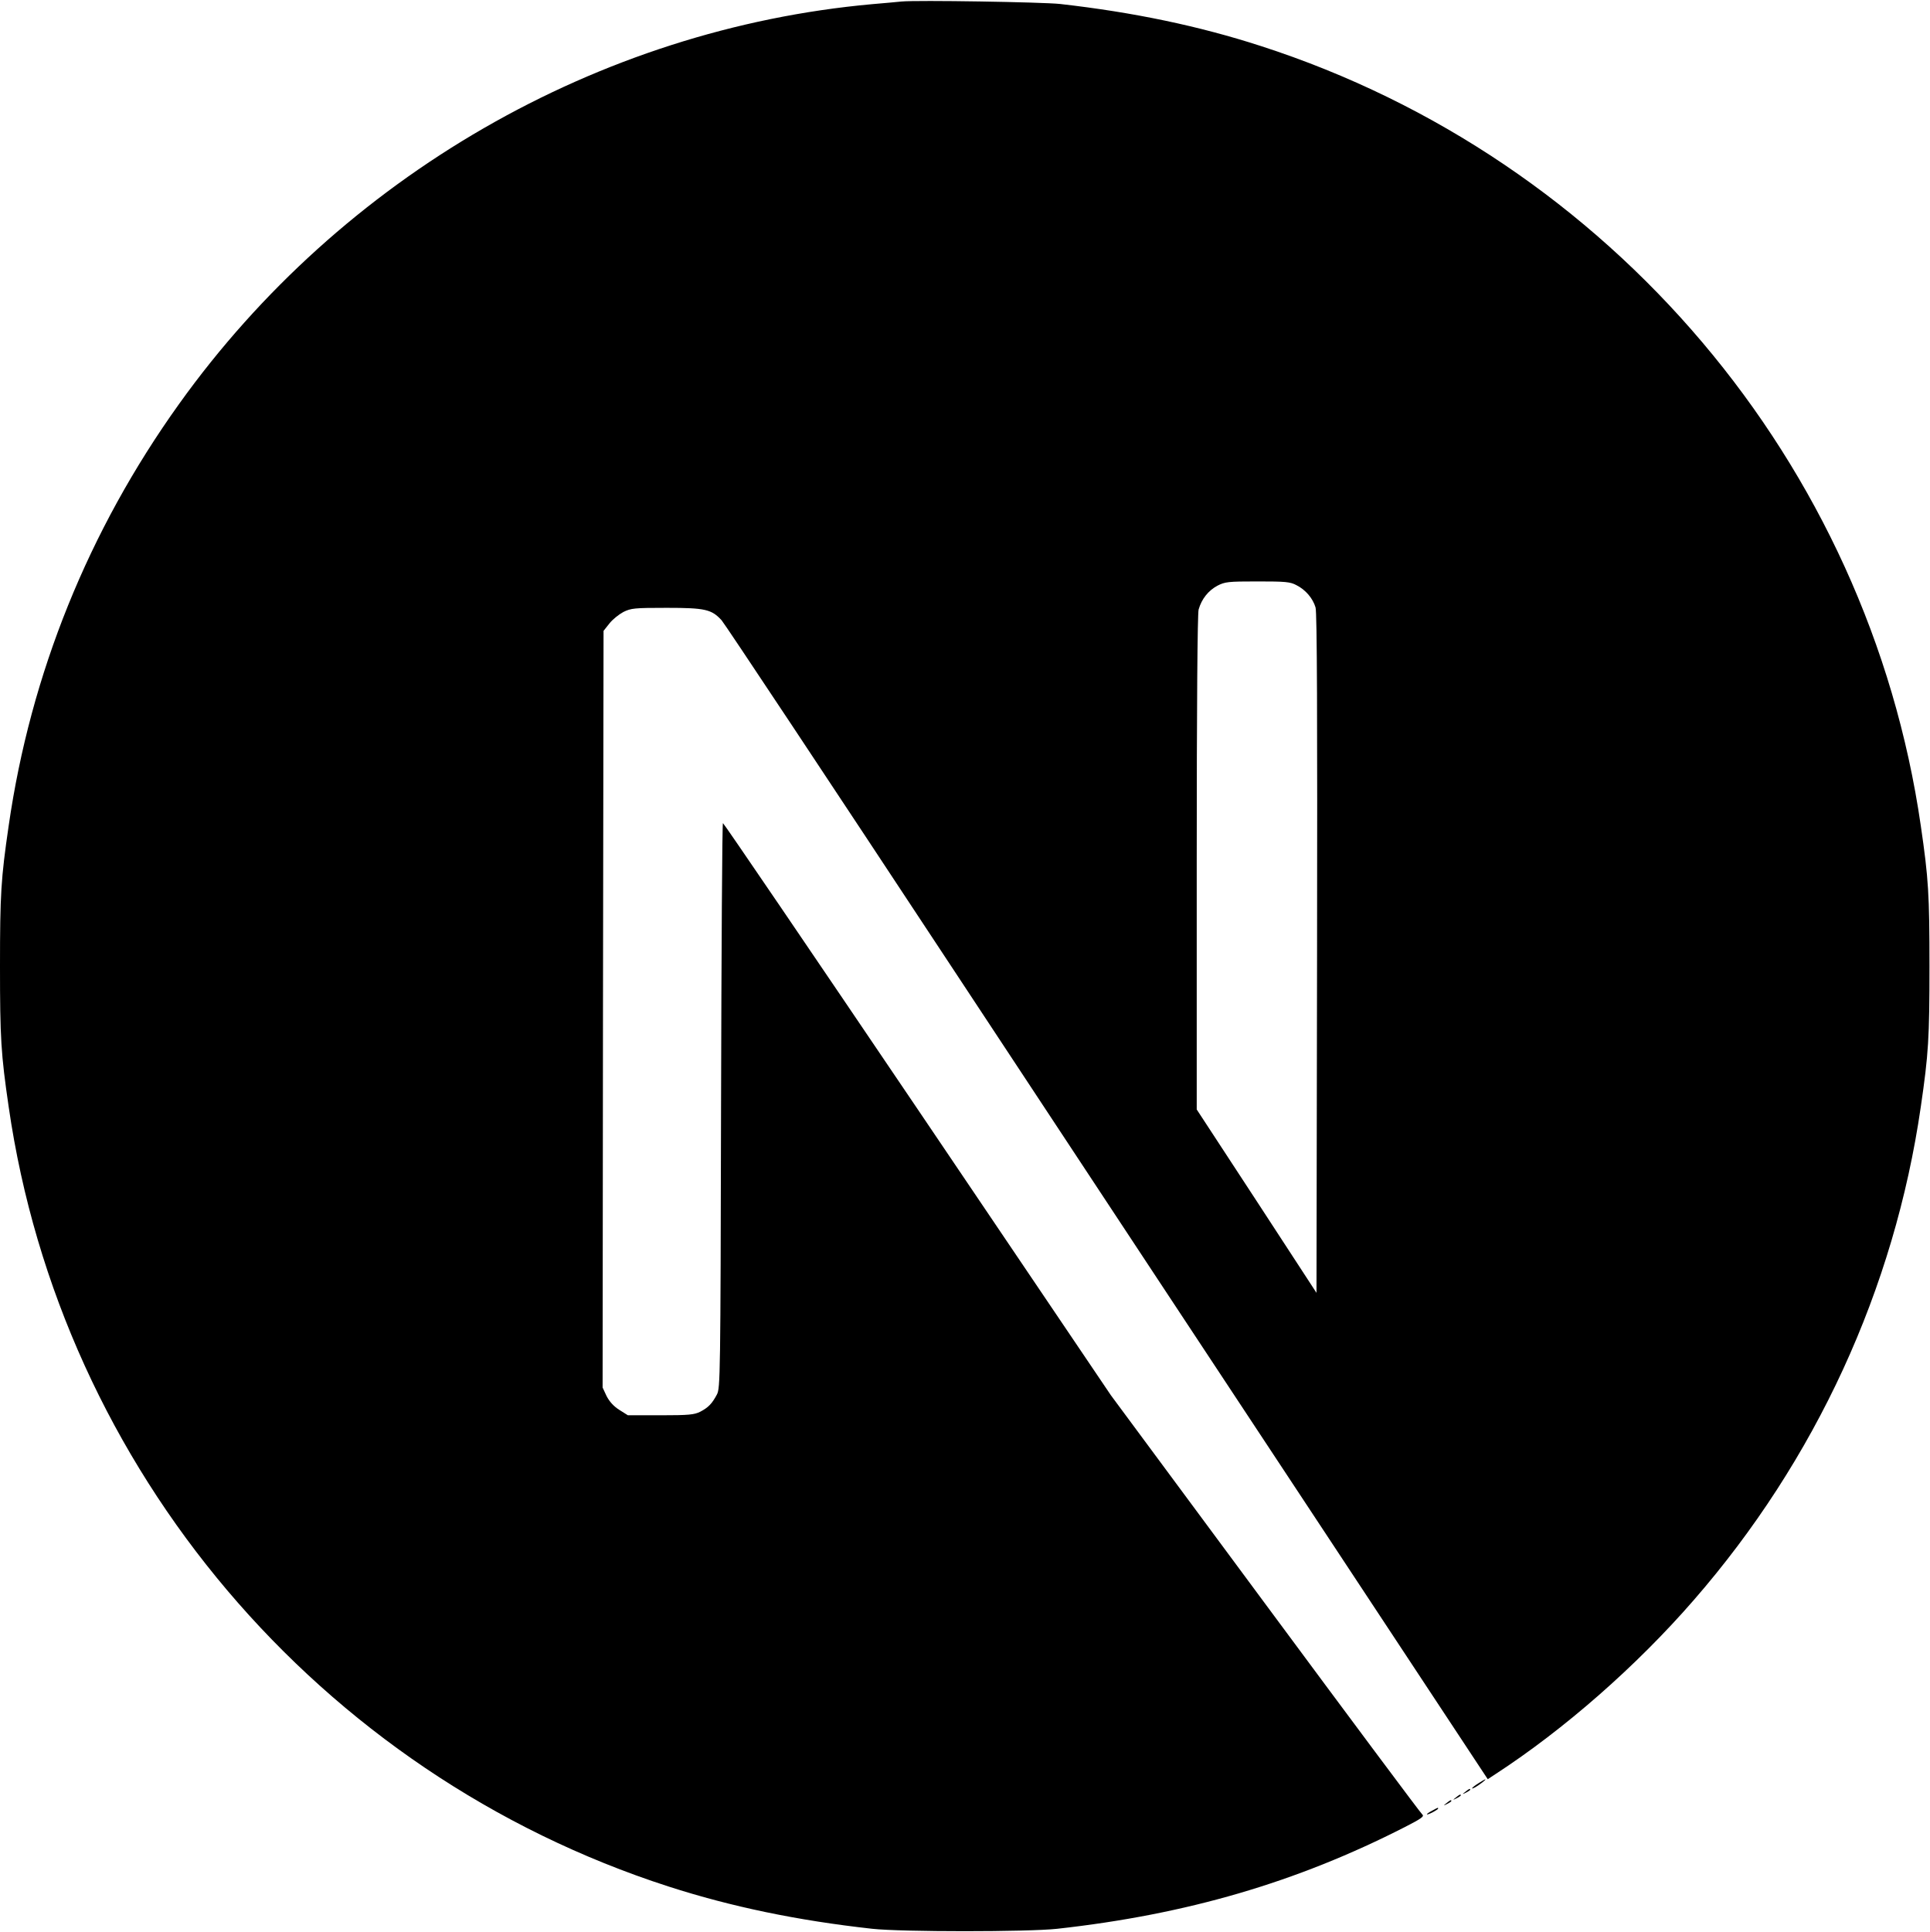
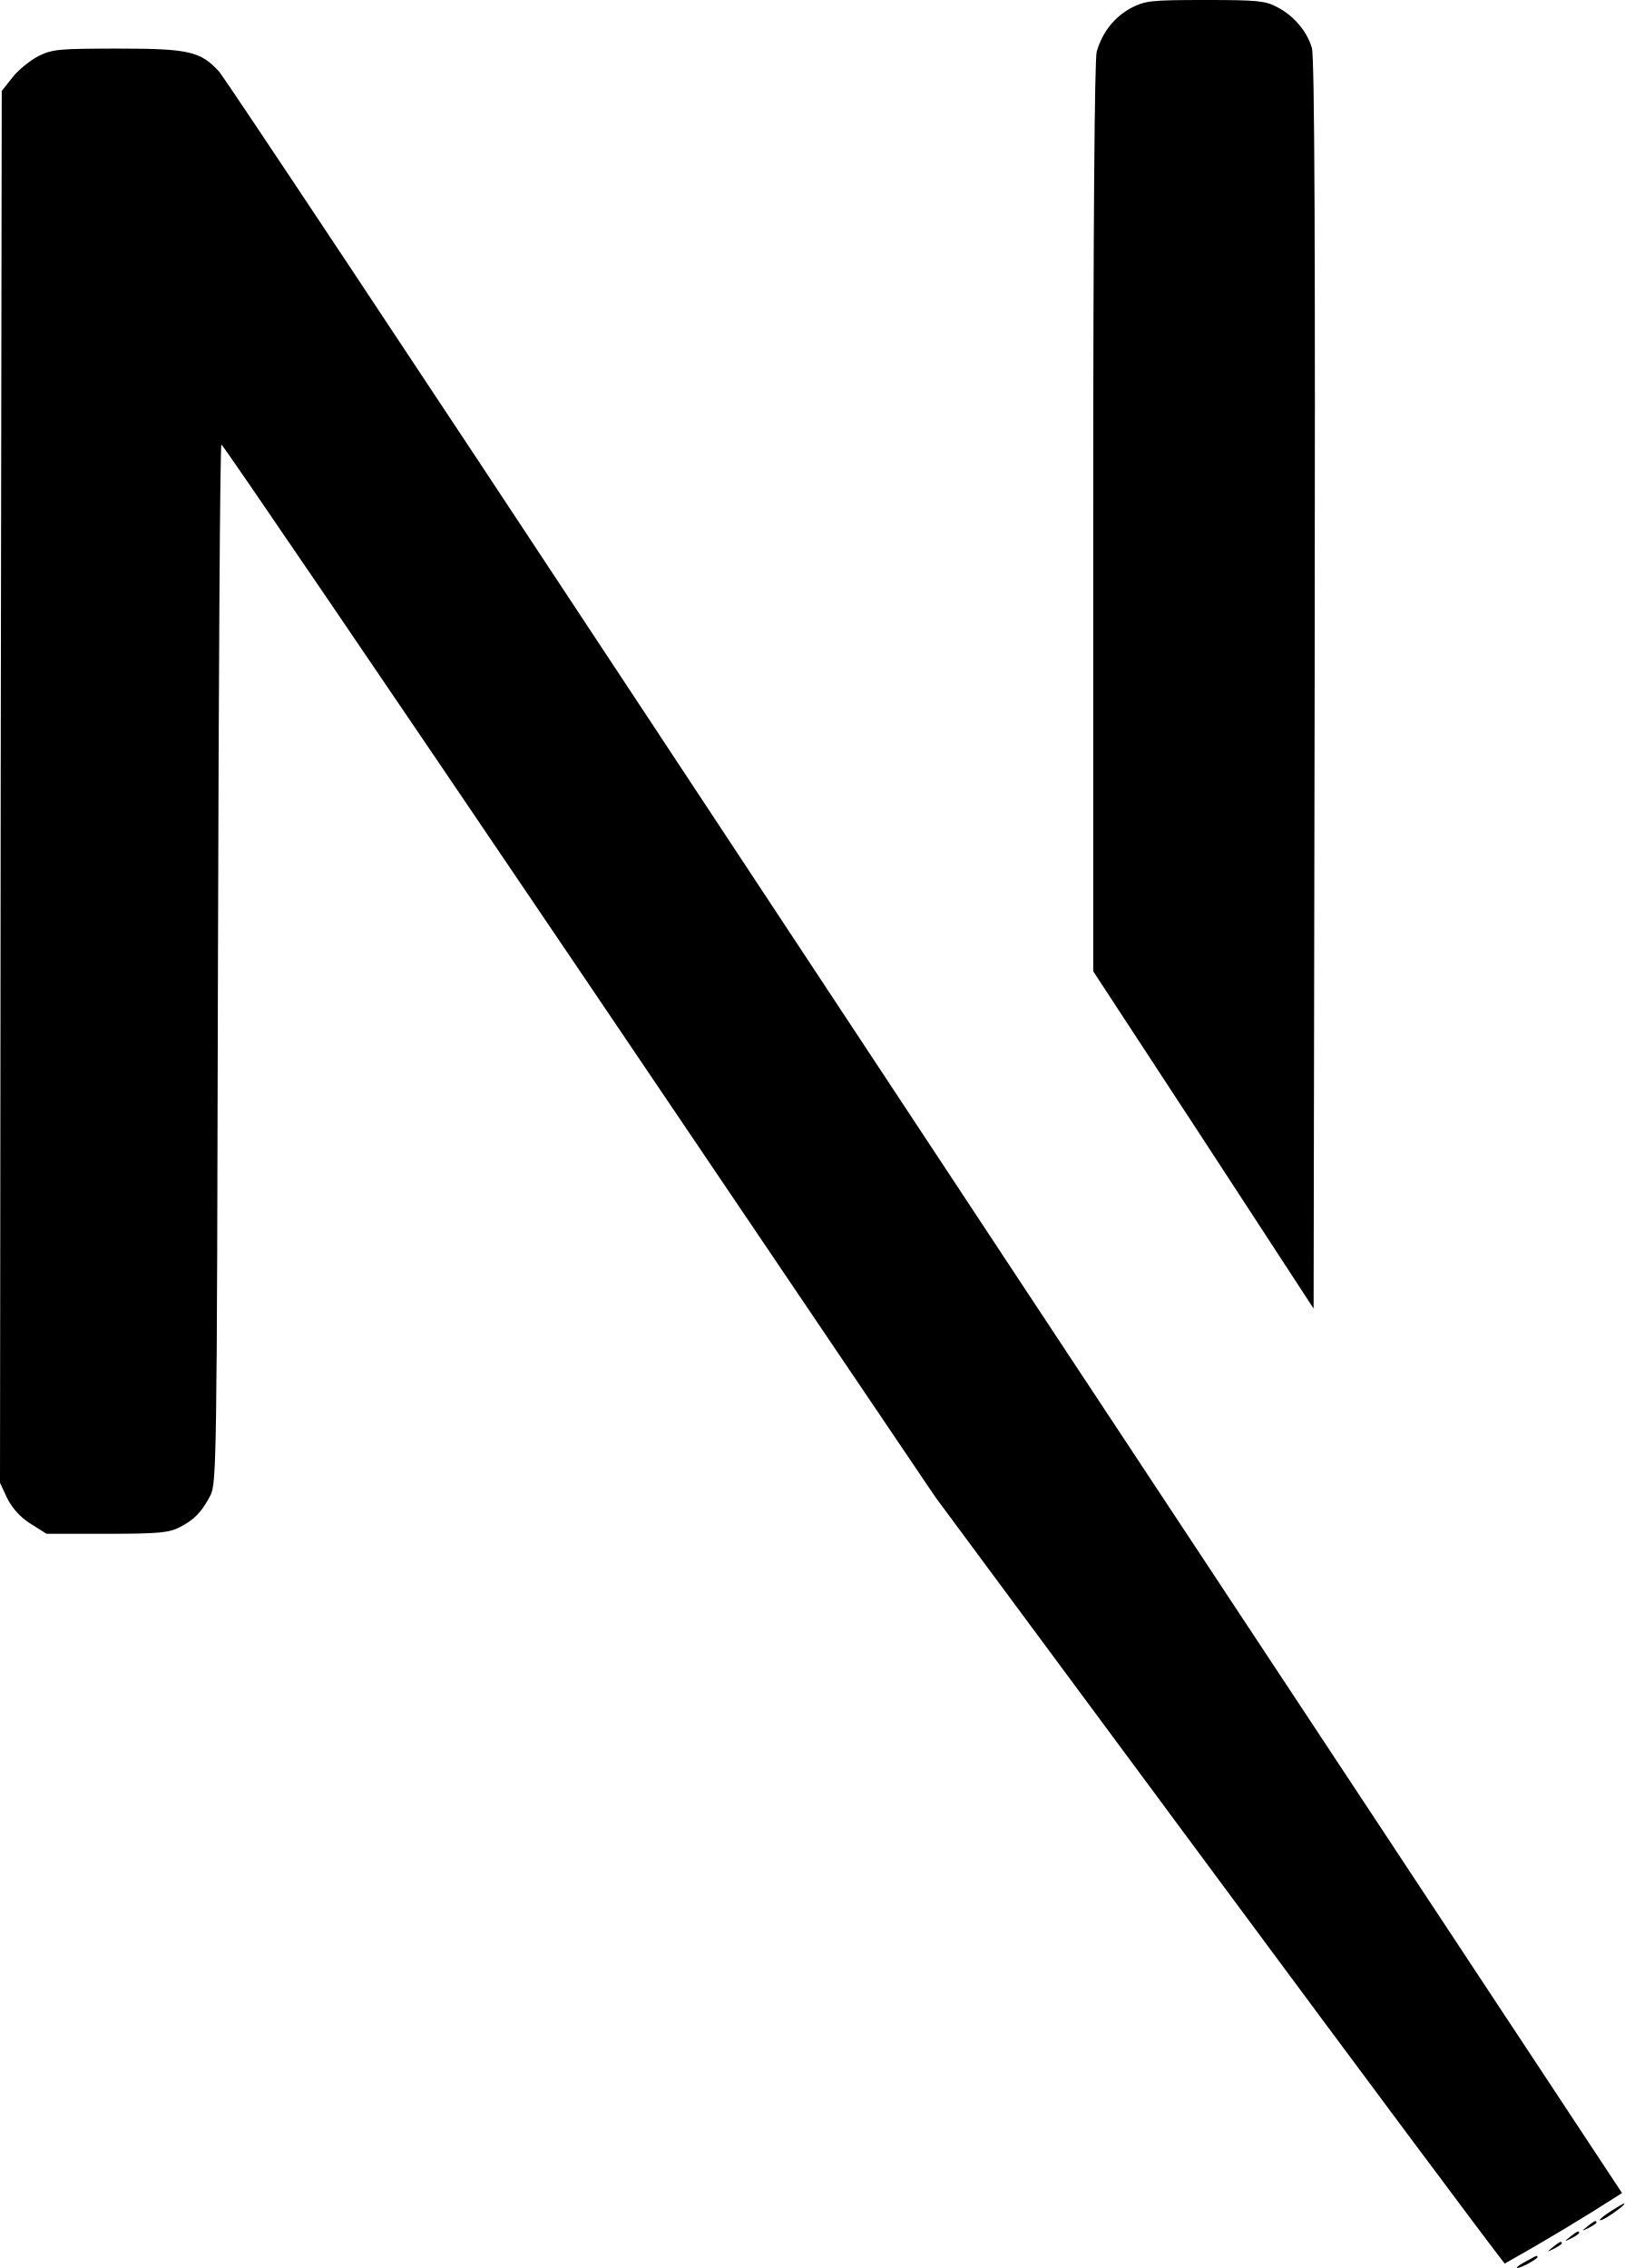
- <svg xmlns="http://www.w3.org/2000/svg" height="2rem" viewBox=".5 -.2 1023 1024.1" width="2rem">
-   <path d="m478.5.6c-2.2.2-9.2.9-15.5 1.4-145.3 13.1-281.4 91.5-367.6 212-48 67-78.7 143-90.3 223.5-4.1 28.1-4.6 36.4-4.6 74.5s.5 46.4 4.6 74.5c27.8 192.1 164.5 353.5 349.9 413.3 33.2 10.7 68.2 18 108 22.4 15.5 1.7 82.5 1.7 98 0 68.7-7.6 126.9-24.6 184.3-53.9 8.8-4.5 10.5-5.7 9.3-6.7-.8-.6-38.3-50.9-83.3-111.7l-81.8-110.5-102.5-151.7c-56.4-83.4-102.8-151.6-103.2-151.6-.4-.1-.8 67.3-1 149.6-.3 144.1-.4 149.9-2.2 153.3-2.6 4.9-4.6 6.9-8.8 9.1-3.2 1.6-6 1.9-21.1 1.9h-17.3l-4.6-2.9c-3-1.9-5.2-4.4-6.7-7.3l-2.1-4.5.2-200.5.3-200.6 3.1-3.9c1.6-2.1 5-4.8 7.4-6.1 4.1-2 5.7-2.2 23-2.2 20.4 0 23.8.8 29.1 6.6 1.5 1.6 57 85.2 123.4 185.9s157.2 238.2 201.8 305.7l81 122.7 4.1-2.7c36.3-23.6 74.7-57.2 105.1-92.2 64.7-74.3 106.4-164.9 120.4-261.5 4.1-28.1 4.6-36.4 4.6-74.5s-.5-46.4-4.6-74.5c-27.8-192.1-164.5-353.5-349.9-413.3-32.7-10.6-67.5-17.9-106.5-22.3-9.6-1-75.7-2.1-84-1.3zm209.4 309.4c4.8 2.4 8.7 7 10.1 11.8.8 2.6 1 58.2.8 183.5l-.3 179.8-31.7-48.6-31.8-48.6v-130.7c0-84.5.4-132 1-134.3 1.6-5.6 5.1-10 9.9-12.6 4.1-2.1 5.6-2.3 21.3-2.3 14.8 0 17.4.2 20.7 2z" />
-   <path d="m784.3 945.1c-3.5 2.2-4.6 3.7-1.5 2 2.2-1.3 5.8-4 5.2-4.1-.3 0-2 1-3.7 2.1zm-6.9 4.5c-1.8 1.4-1.8 1.5.4.4 1.2-.6 2.2-1.3 2.2-1.5 0-.8-.5-.6-2.6 1.1zm-5 3c-1.8 1.4-1.8 1.5.4.4 1.2-.6 2.2-1.3 2.2-1.5 0-.8-.5-.6-2.6 1.1zm-5 3c-1.8 1.4-1.8 1.5.4.4 1.2-.6 2.2-1.3 2.2-1.5 0-.8-.5-.6-2.6 1.1zm-7.6 4c-3.8 2-3.6 2.8.2.9 1.7-.9 3-1.8 3-2 0-.7-.1-.6-3.2 1.1z" />
+ <svg xmlns="http://www.w3.org/2000/svg" height="653.581" viewBox=".5 -.2 468.064 653.581" width="468.064" version="1.1">
+   <path d="M 347.699,-0.2 C 331.999,-0.2 330.5,7.8e-4 326.4,2.101 C 321.6,4.701 318.1,9.1 316.5,14.7 C 315.9,17 315.5,64.501 315.5,149.001 V 279.7 L 347.301,328.3 L 379,376.902 L 379.301,197.101 C 379.501,71.801 379.3,16.201 378.5,13.601 C 377.1,8.801 373.2,4.2 368.4,1.8 C 365.1,0 362.499,-0.2 347.699,-0.2 Z M 34.5,13.8 C 17.2,13.8 15.6,14.001 11.5,16.001 C 9.1,17.301 5.7,20.001 4.1,22.101 L 1,26.001 L 0.699,226.601 L 0.5,427.101 L 2.6,431.601 C 4.1,434.501 6.301,437.002 9.301,438.902 L 13.9,441.8 H 31.199 C 46.299,441.8 49.101,441.502 52.301,439.902 C 56.501,437.702 58.5,435.7 61.1,430.8 C 62.9,427.4 63.001,421.601 63.301,277.501 C 63.501,195.201 63.901,127.802 64.301,127.902 C 64.701,127.902 111.1,196.101 167.5,279.501 L 270,431.2 L 351.801,541.7 C 392.839,597.148 427.638,643.862 434.055,652.112 A 649.065,649.065 0 0 0 467.871,631.779 L 388.801,512.001 C 344.201,444.501 253.4,307 187,206.3 C 120.6,105.6 65.1,22.002 63.6,20.402 C 58.3,14.602 54.9,13.8 34.5,13.8 Z M 468.5,634.8 C 468.2,634.8 466.501,635.802 464.801,636.902 C 461.301,639.102 460.201,640.602 463.301,638.902 C 465.415,637.652 468.818,635.107 468.549,634.821 C 468.538,634.812 468.521,634.804 468.5,634.8 Z M 460.23,639.849 C 459.899,639.862 459.213,640.339 457.9,641.402 C 457.036,642.074 456.587,642.449 456.598,642.532 V 642.534 L 456.6,642.536 V 642.538 L 456.602,642.54 H 456.604 V 642.542 L 456.605,642.544 C 456.684,642.586 457.235,642.333 458.301,641.8 C 459.501,641.2 460.5,640.5 460.5,640.3 C 460.5,640 460.429,639.841 460.23,639.849 Z M 455.23,642.849 C 454.899,642.862 454.213,643.339 452.9,644.402 C 452.036,645.074 451.587,645.449 451.598,645.532 V 645.534 L 451.6,645.536 V 645.538 L 451.602,645.54 H 451.604 V 645.542 L 451.605,645.544 C 451.684,645.586 452.235,645.333 453.301,644.8 C 454.501,644.2 455.5,643.5 455.5,643.3 C 455.5,643 455.429,642.841 455.23,642.849 Z M 450.23,645.849 C 449.899,645.862 449.213,646.339 447.9,647.402 C 447.036,648.074 446.587,648.449 446.598,648.532 V 648.534 L 446.6,648.536 V 648.538 L 446.602,648.54 H 446.604 V 648.542 L 446.605,648.544 C 446.684,648.586 447.235,648.333 448.301,647.8 C 449.501,647.2 450.5,646.5 450.5,646.3 C 450.5,646 450.429,645.841 450.23,645.849 Z M 443.305,649.894 C 443.003,649.902 442.238,650.339 440.301,651.402 C 436.501,653.402 436.7,654.2 440.5,652.3 C 442.2,651.4 443.5,650.5 443.5,650.3 C 443.5,650.038 443.486,649.889 443.305,649.894 Z" fill="#000" stroke-linecap="round" fill-opacity="1" />
</svg>
